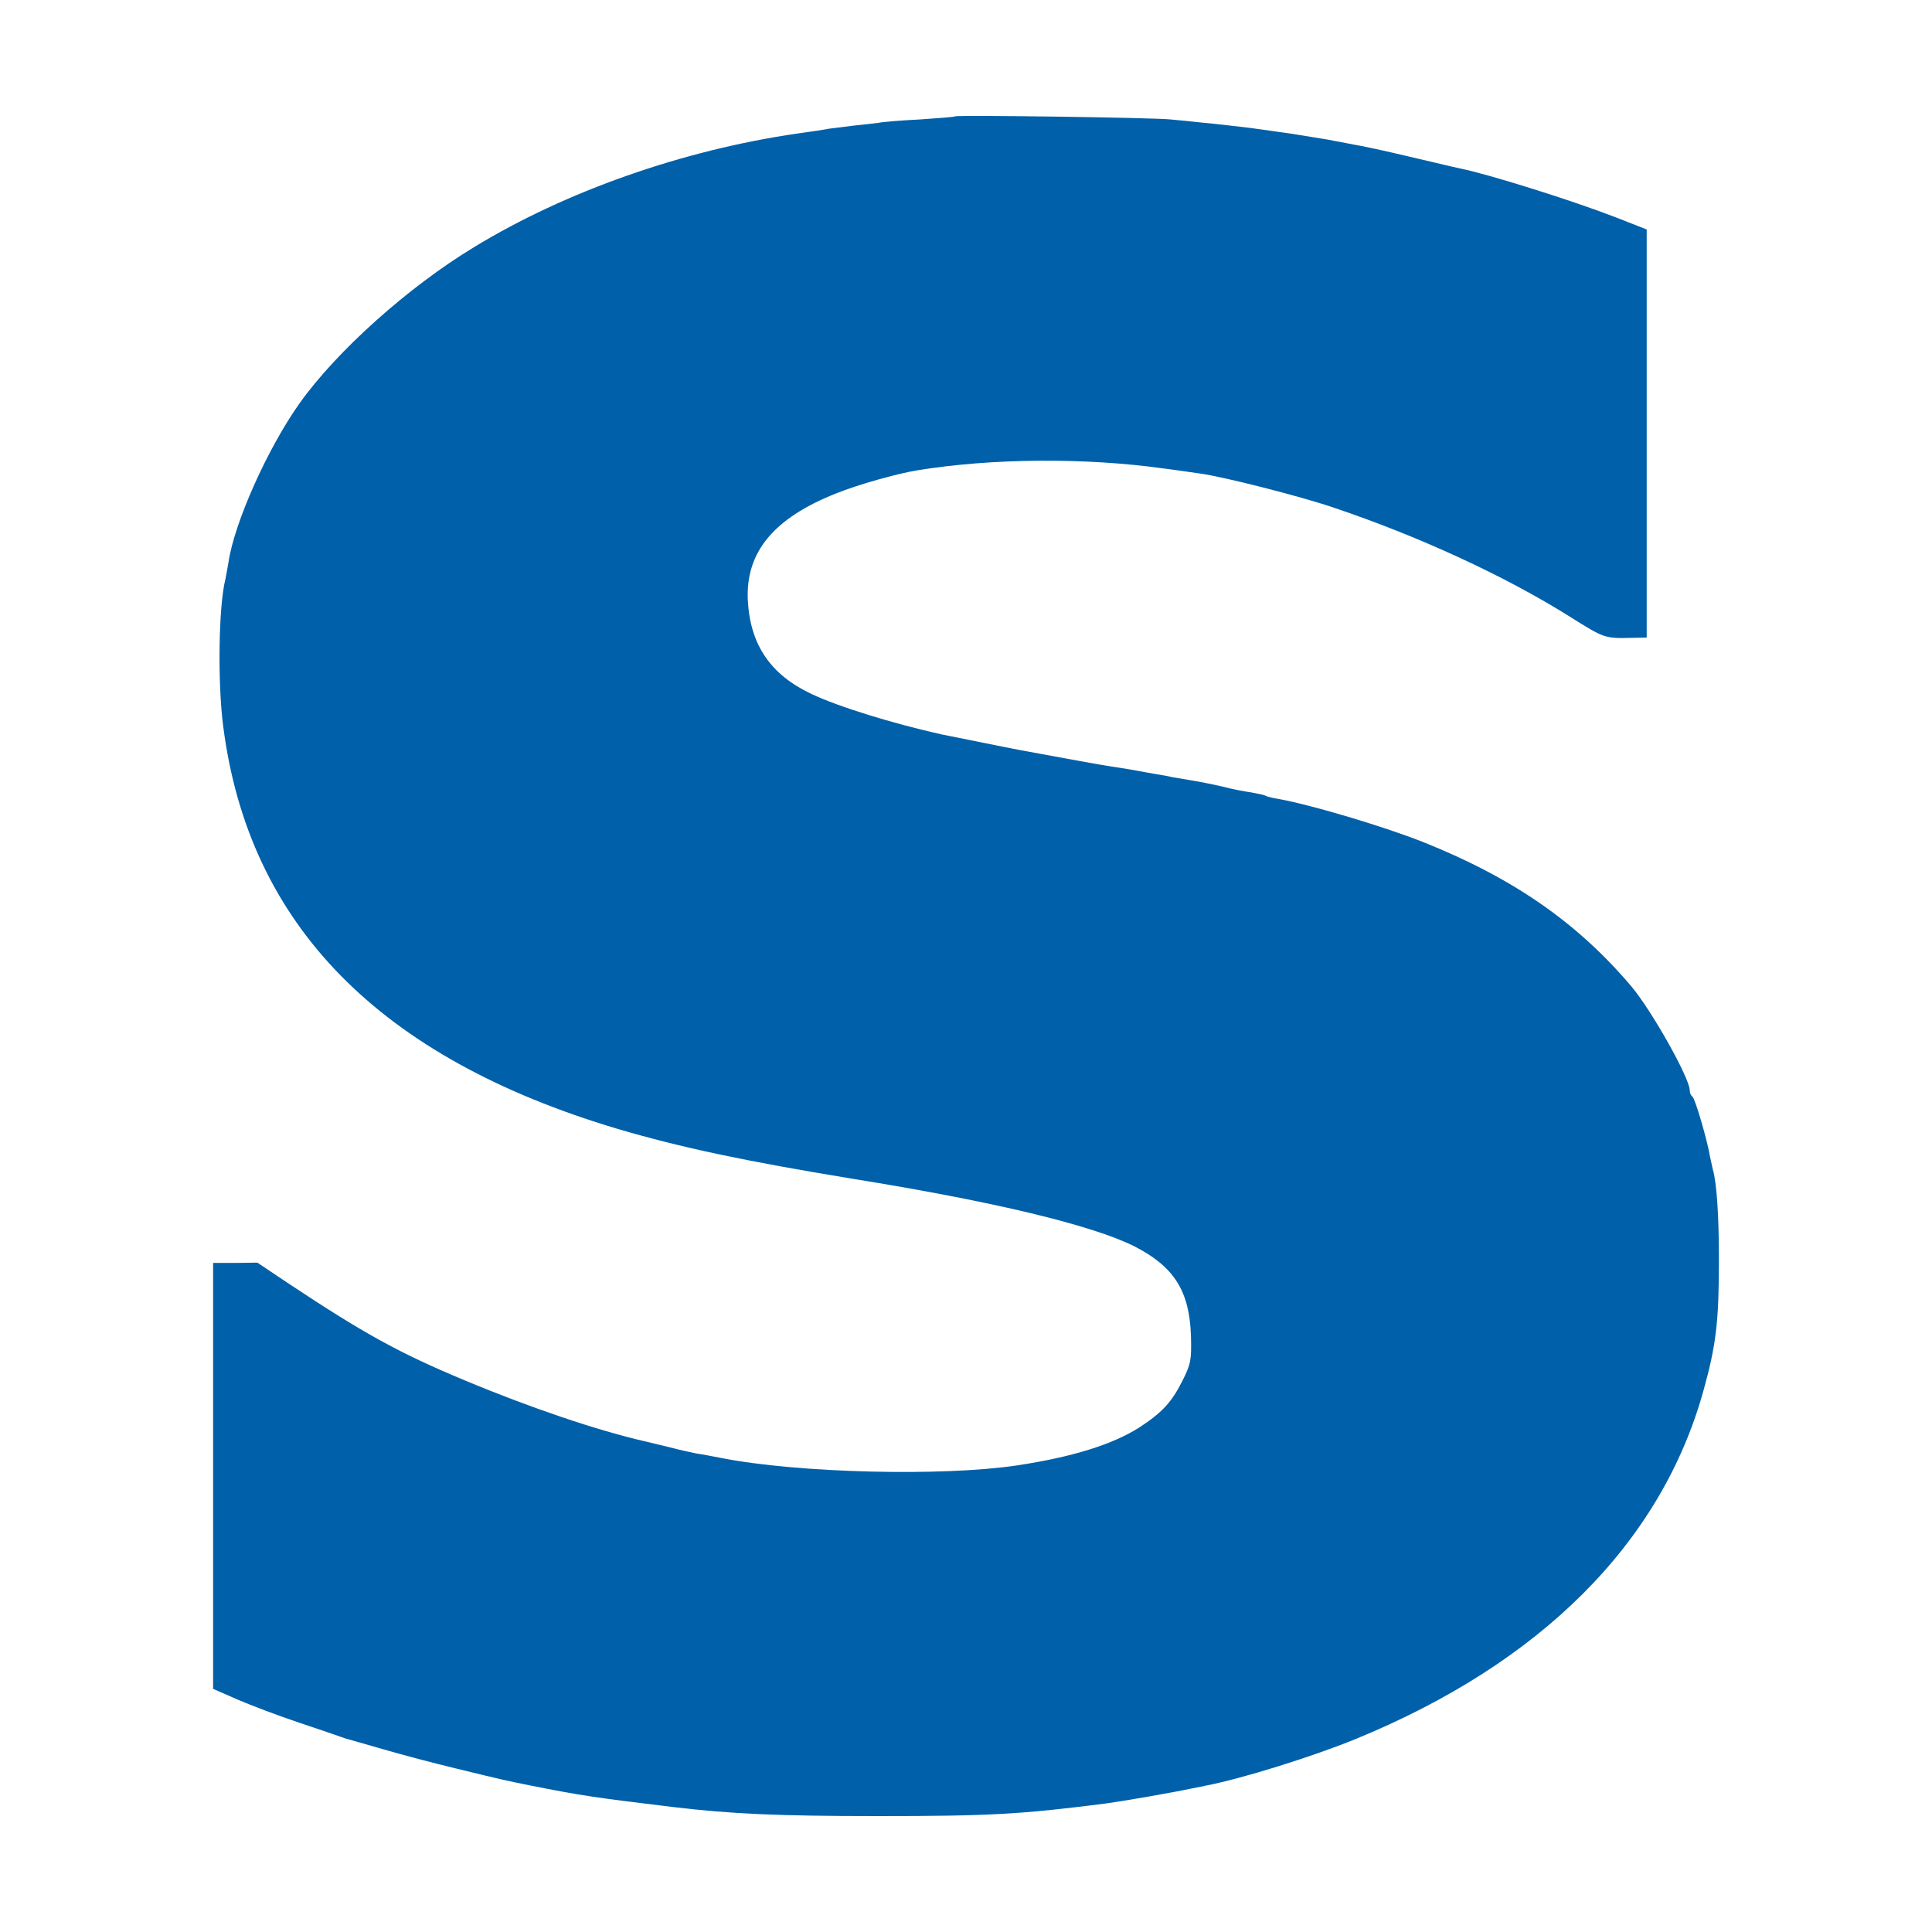
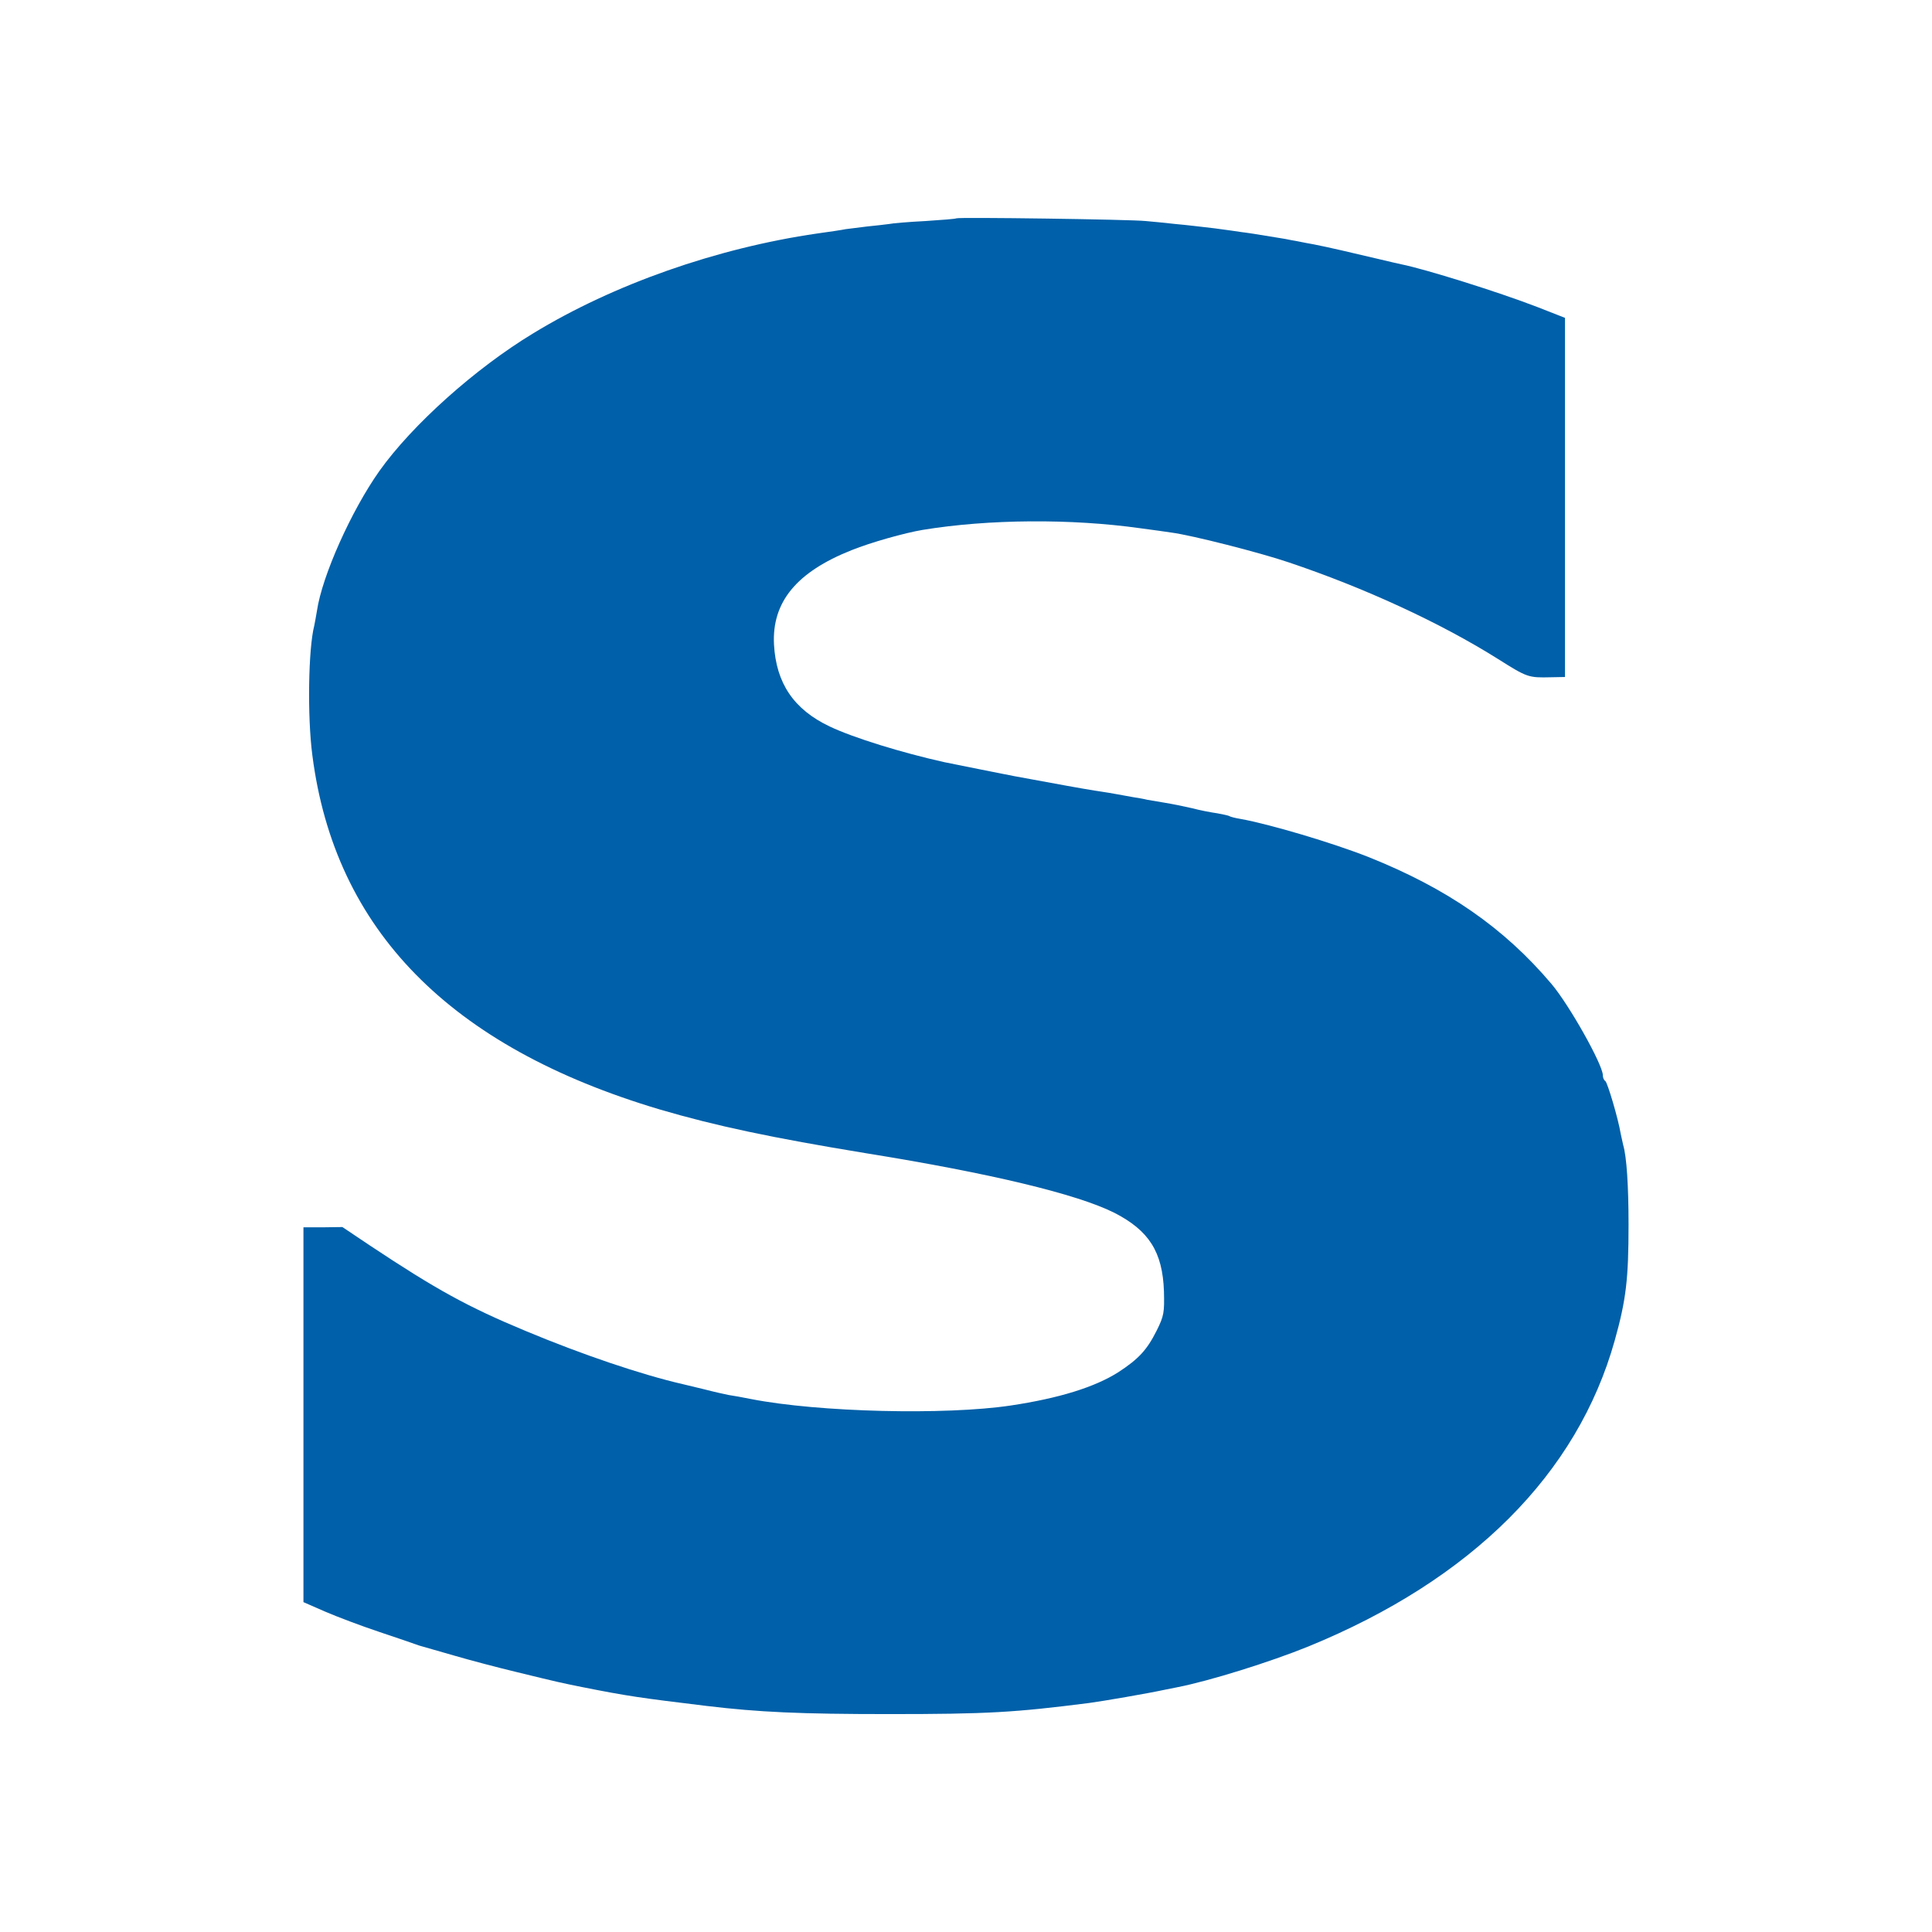
- <svg xmlns="http://www.w3.org/2000/svg" role="img" viewBox="-12.85 -11.47 628.69 628.69">
+ <svg xmlns="http://www.w3.org/2000/svg" role="img" viewBox="-55.71 -54.34 714.42 714.42">
  <path fill="#0060A9" d="M297.9 26.4c-.2.2-5.3.6-11.4 1-6 .3-12.1.8-13.5 1.1-1.4.2-5 .6-8 .9-3 .4-6.6.8-8 1-1.4.3-6.1 1-10.5 1.6-37.2 5.4-75.3 18.8-105 36.9-21.5 13-44.8 33.9-56.9 50.9-10.4 14.7-21.2 38.8-23.1 51.7-.4 2.2-.8 4.7-1 5.5-2.2 8.5-2.6 33.6-.7 48 8.3 64.5 50.8 107.8 128.4 130.9 20.7 6.1 41.6 10.5 76.3 16.2 46 7.4 78 15.1 91.8 22 12.9 6.6 17.9 14.5 18.4 29.1.2 7.8 0 9.1-2.7 14.5-3.6 7.2-6.7 10.5-14.2 15.4-8.7 5.5-21.8 9.6-39.8 12.3-24.1 3.6-71 2.5-96-2.4-3-.6-6.8-1.3-8.3-1.5-1.5-.3-5.6-1.2-9-2.1-3.4-.8-7-1.7-7.9-1.9-15.3-3.5-37.4-11-58.2-19.7-21.4-8.9-33-15.3-57.4-31.5l-10.3-6.9-7.2.1h-7.2v138.6l8 3.5c4.4 1.9 13.4 5.3 20 7.5s12.7 4.3 13.5 4.6c.8.3 2 .7 2.5.8.6.2 5.7 1.6 11.5 3.3 5.8 1.7 16.4 4.5 23.5 6.2 16.4 4 15.7 3.8 24 5.5 17.1 3.4 21.5 4 46.2 7 19.2 2.3 34.5 3 67.3 3 36.6 0 46.5-.6 74-4.1 5.2-.7 21.5-3.5 28-4.9 1.4-.3 3.4-.7 4.5-.9 11.9-2.3 34.6-9.4 48.6-15.1 60.4-24.7 99.5-63.8 113.3-113.2 4.2-15 5.1-22.7 5.1-42.8 0-14.3-.7-25.2-2-29.5-.2-.8-.6-2.7-.9-4.1-.9-5.5-4.9-19-5.7-19.5-.5-.3-.9-1.2-.9-2.1 0-3.9-12.4-26-19-33.8-17.6-20.8-38.6-35.3-67.6-46.9-13.4-5.3-36.7-12.2-47.3-14.1-1.9-.3-3.8-.8-4.1-1-.4-.3-2.5-.7-4.6-1.1-2.2-.3-6.4-1.1-9.4-1.9-3-.7-7.5-1.6-10-2-2.5-.4-5.4-.9-6.5-1.1-1.1-.3-3.5-.7-5.4-1-1.8-.3-4.3-.8-5.5-1-1.1-.2-5-.9-8.6-1.4-5.5-.9-11.6-2-30-5.4-2.8-.5-22.4-4.5-25.5-5.1-15.7-3.5-33.6-9-42.4-13.2-13.3-6.3-19.8-16-20.6-30.3-.8-15.7 8.3-26.8 28.7-34.9 7.2-2.9 19.7-6.4 26.3-7.5 24.4-4 54.9-4.2 80.5-.6 4.1.5 9.3 1.3 11.5 1.6 7.6 1 32.7 7.4 43.3 11 28 9.4 56 22.3 77.2 35.6 11.1 7 11.4 7.1 19.8 6.9l5.2-.1V63.2l-10.2-4c-14.8-5.7-41.4-14-50.3-15.8-1.1-.2-4.8-1.1-8.2-1.9-11-2.6-18.7-4.4-24.3-5.5-3-.5-6.6-1.3-8-1.5-1.4-.3-3.6-.7-5-.9-7.8-1.3-11.7-1.9-13.5-2.1-1.1-.2-5.6-.8-10-1.4-4.4-.5-10.9-1.3-14.5-1.6-3.6-.4-8.5-.9-11-1.1-5.3-.6-69.5-1.5-70.1-1z" />
</svg>
